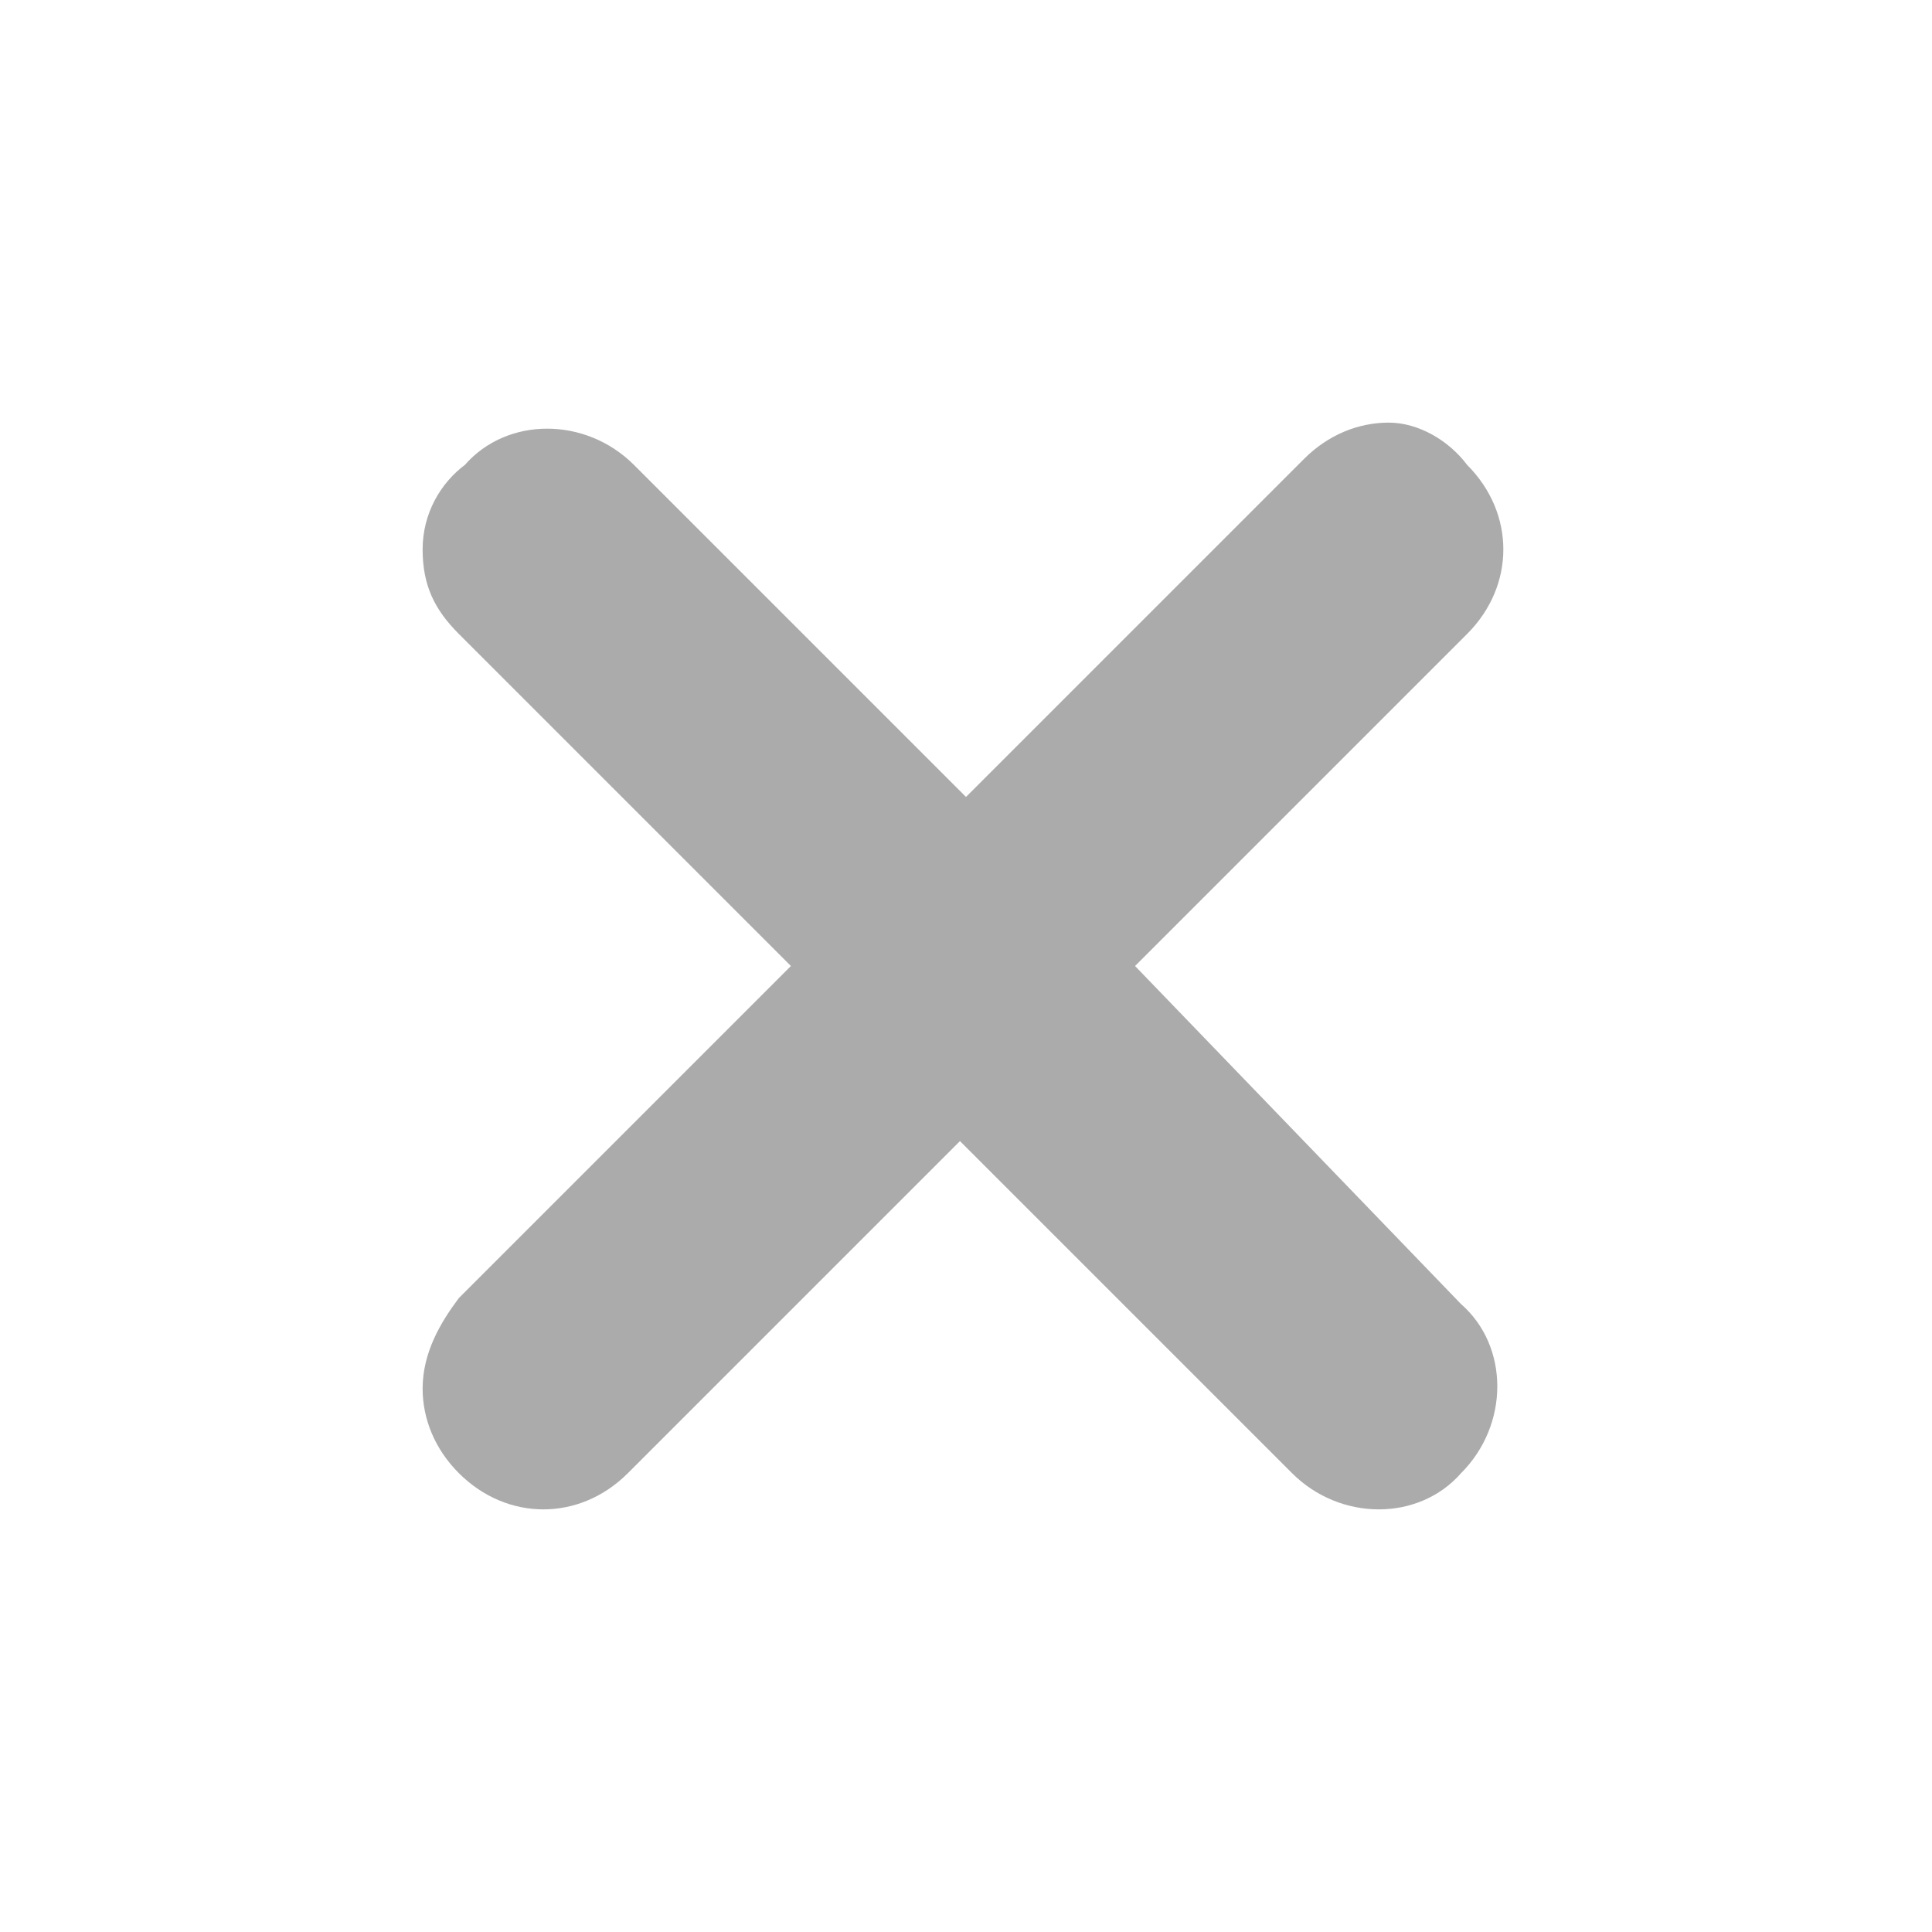
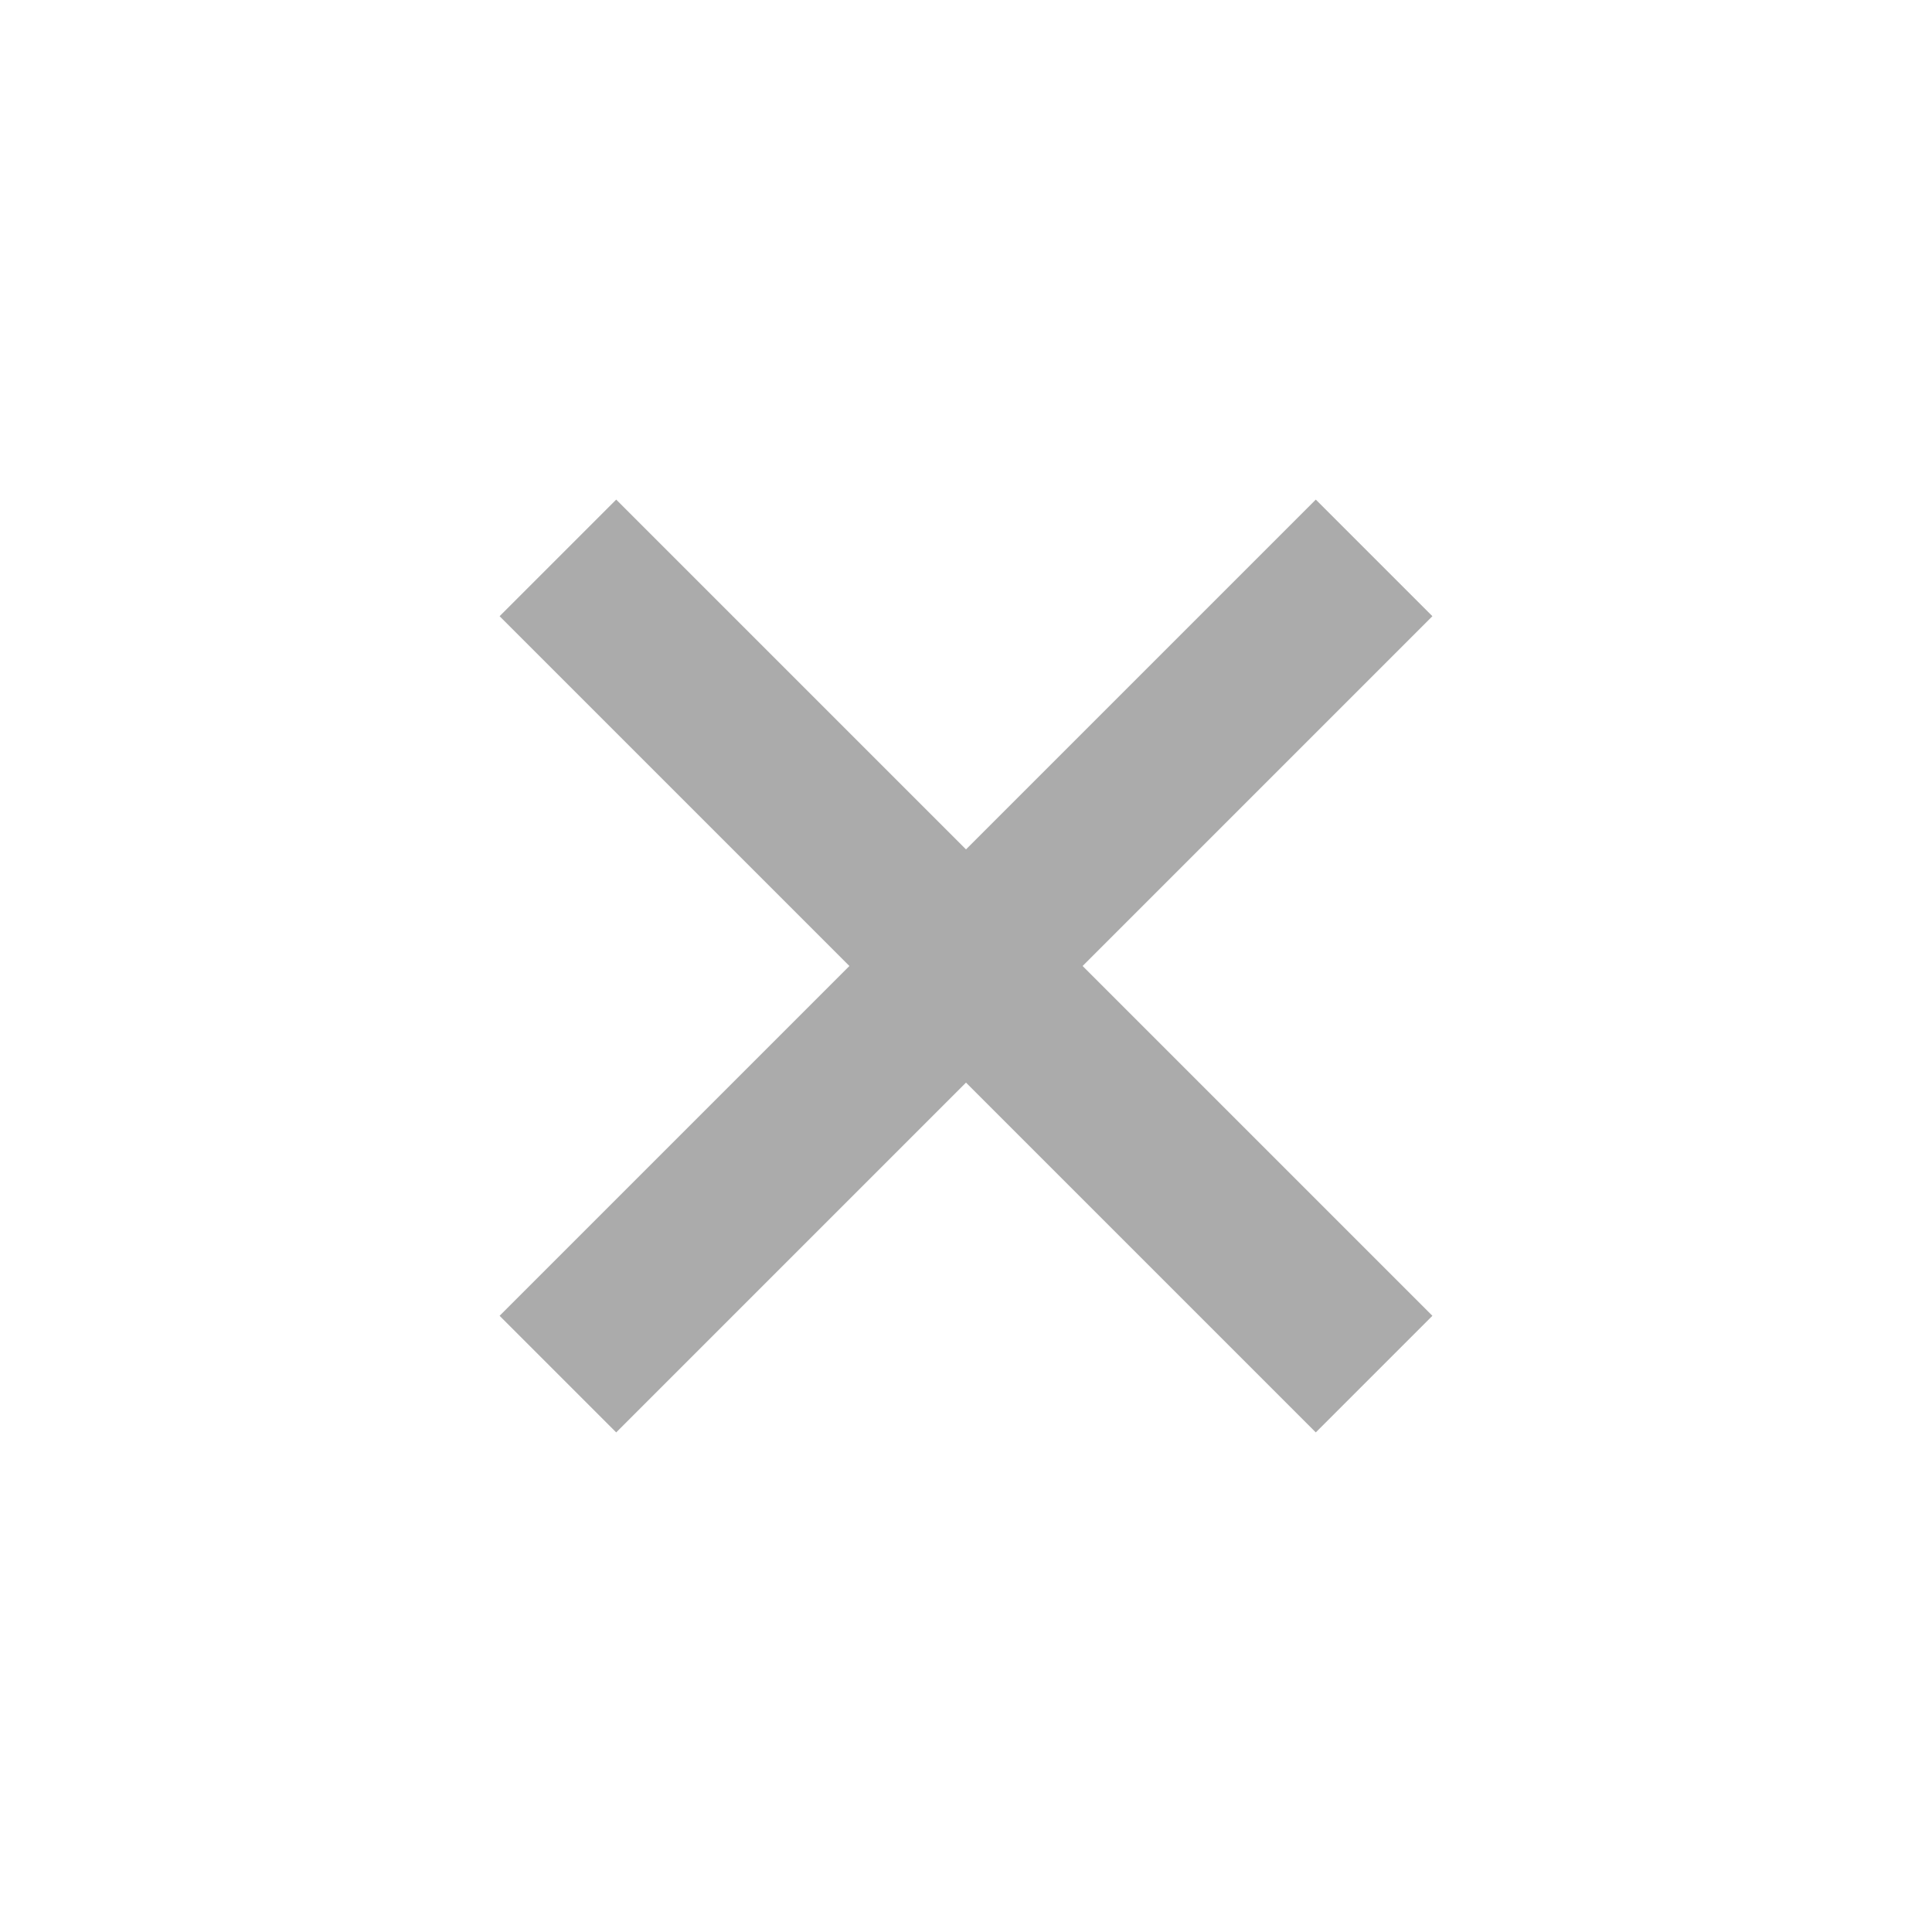
- <svg xmlns="http://www.w3.org/2000/svg" fill="#ABABAB" width="800px" height="800px" viewBox="0 0 32 32">
-   <path d="M18.8,16l5.5-5.5c0.8-0.8,0.8-2,0-2.8l0,0C24,7.3,23.5,7,23,7c-0.5,0-1,0.2-1.4,0.6L16,13.2l-5.5-5.5  c-0.8-0.8-2.1-0.8-2.8,0C7.3,8,7,8.5,7,9.1s0.2,1,0.6,1.4l5.5,5.5l-5.5,5.5C7.3,21.9,7,22.4,7,23c0,0.5,0.2,1,0.6,1.4  C8,24.8,8.5,25,9,25c0.5,0,1-0.2,1.4-0.6l5.5-5.5l5.5,5.5c0.8,0.8,2.1,0.8,2.8,0c0.8-0.8,0.8-2.1,0-2.8L18.8,16z" />
+ <svg xmlns="http://www.w3.org/2000/svg" fill="#ABABAB" width="800px" height="800px" viewBox="0 0 1024 1024">
+   <path d="M697.4 759.2l61.8-61.8L573.8 512l185.4-185.4-61.8-61.8L512 450.2 326.6 264.8l-61.8 61.8L450.2 512 264.8 697.4l61.8 61.8L512 573.8z" />
</svg>
